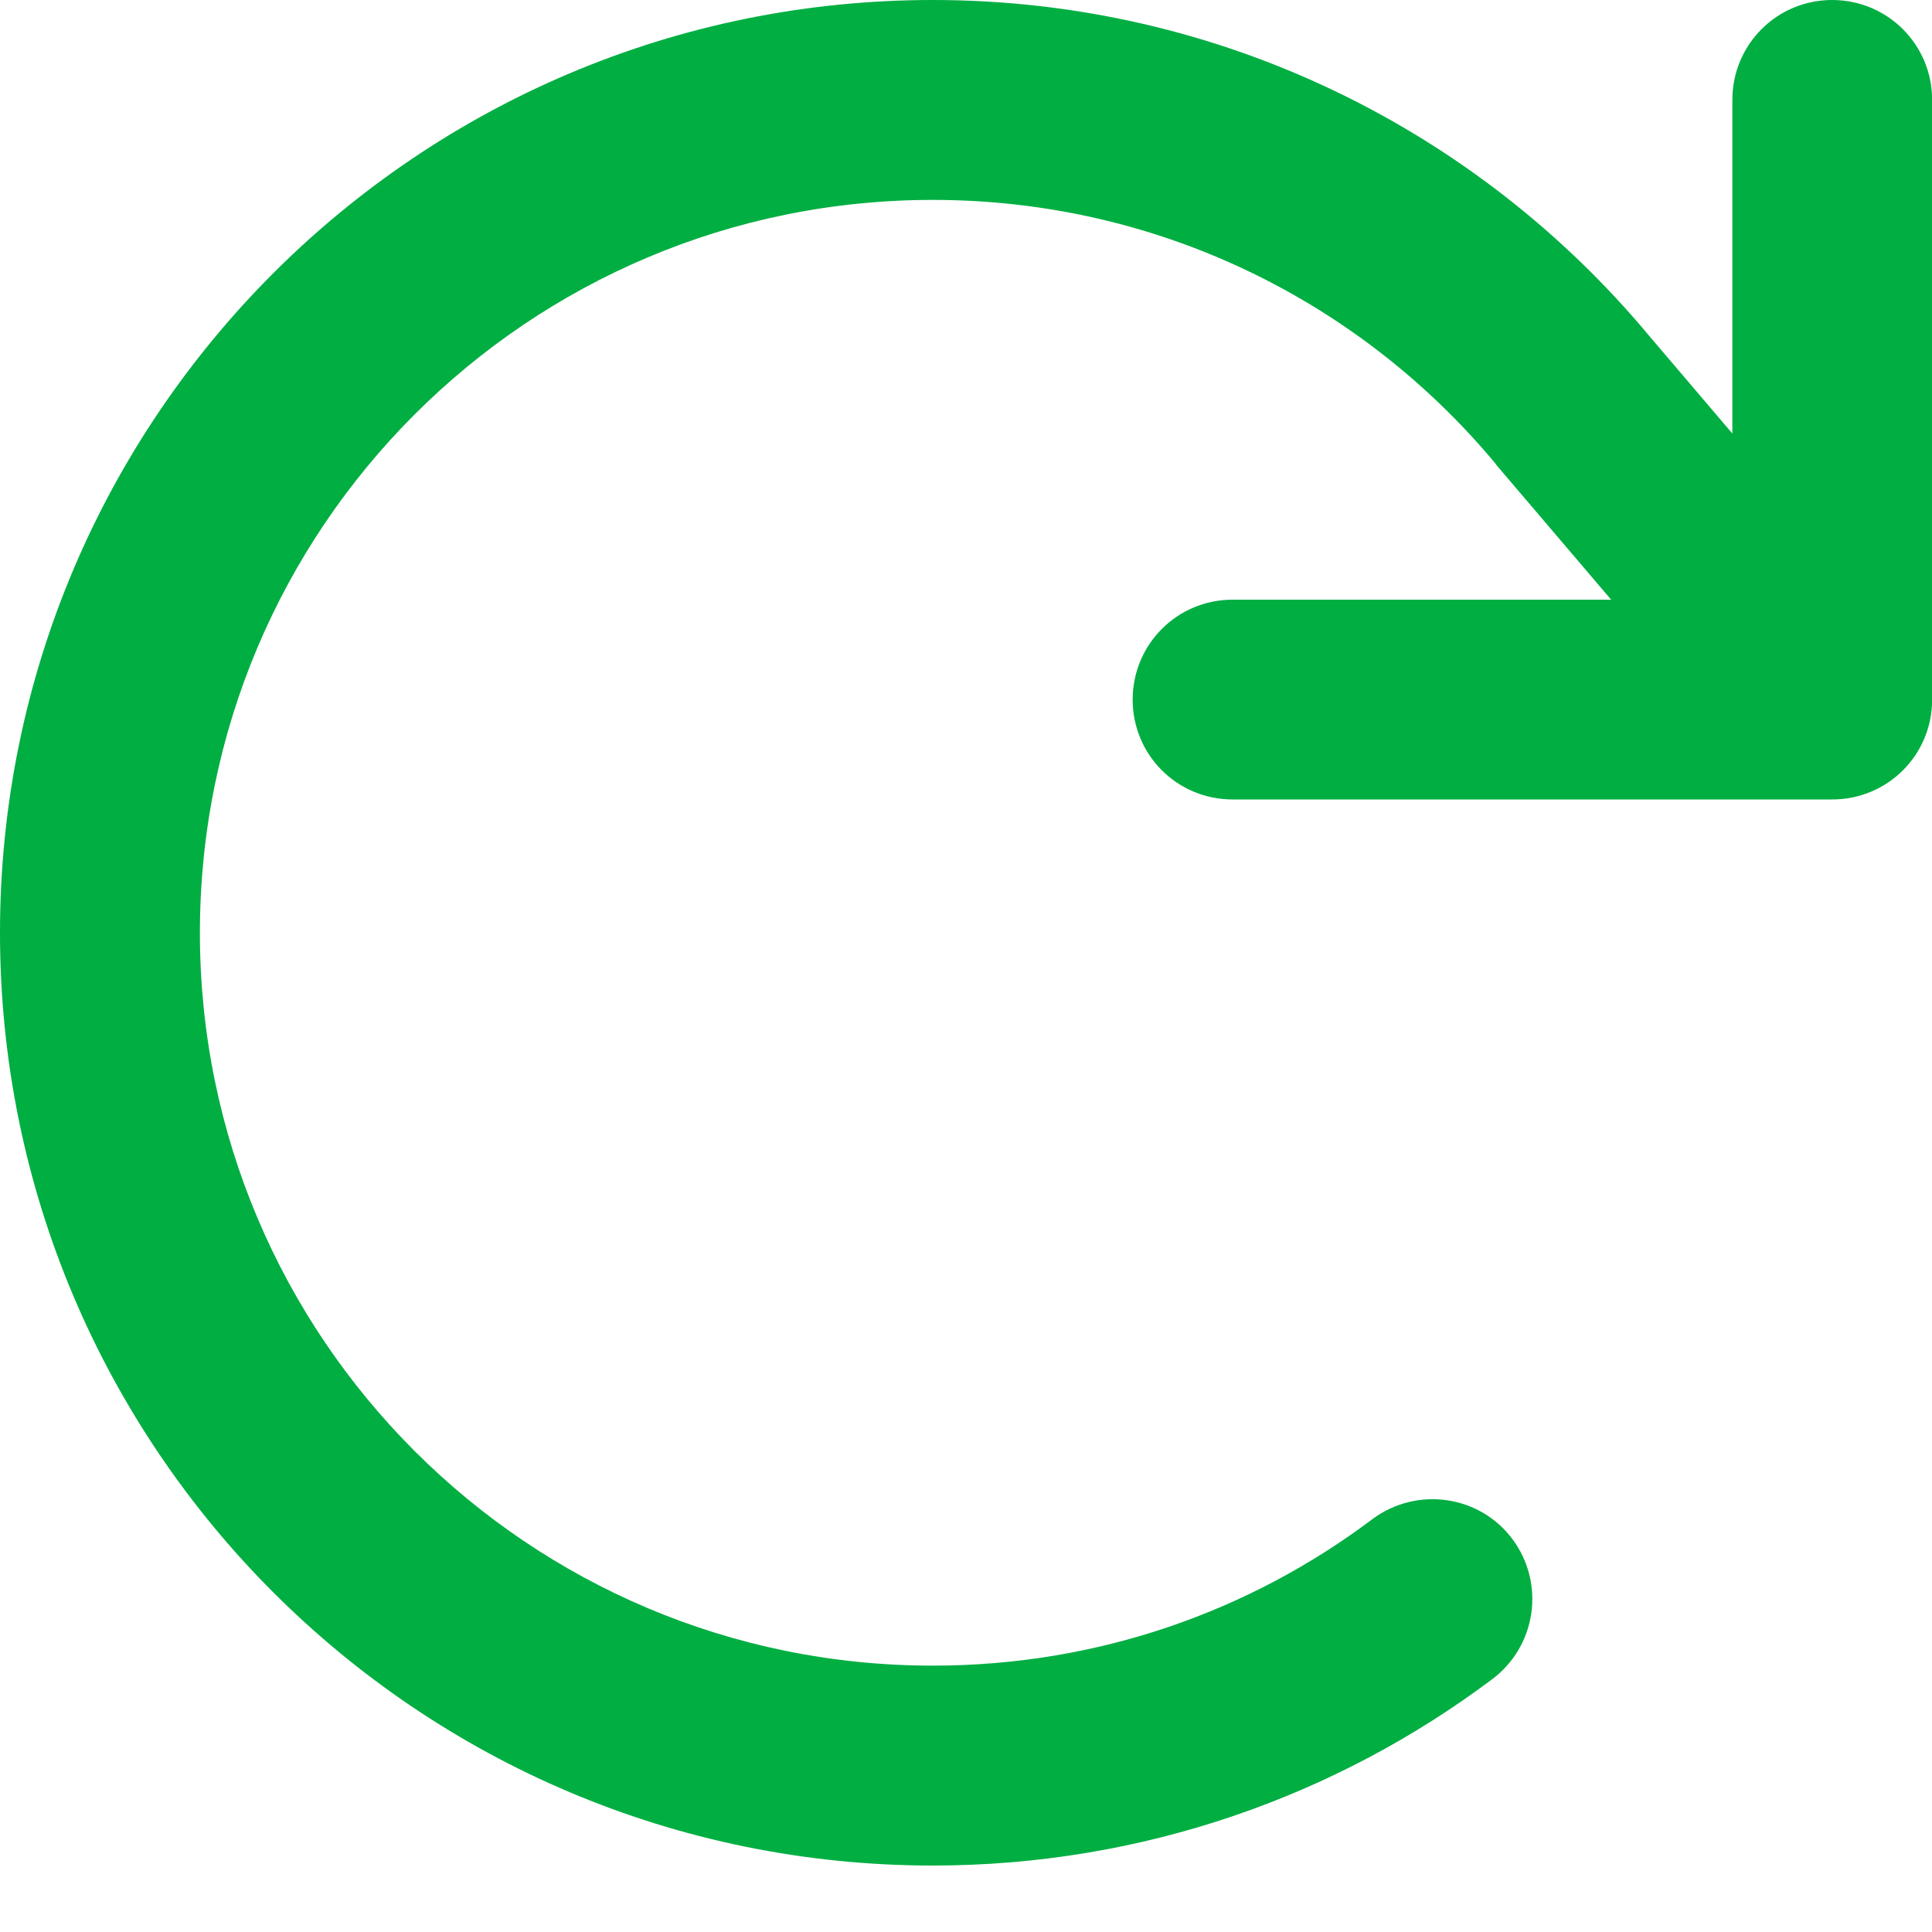
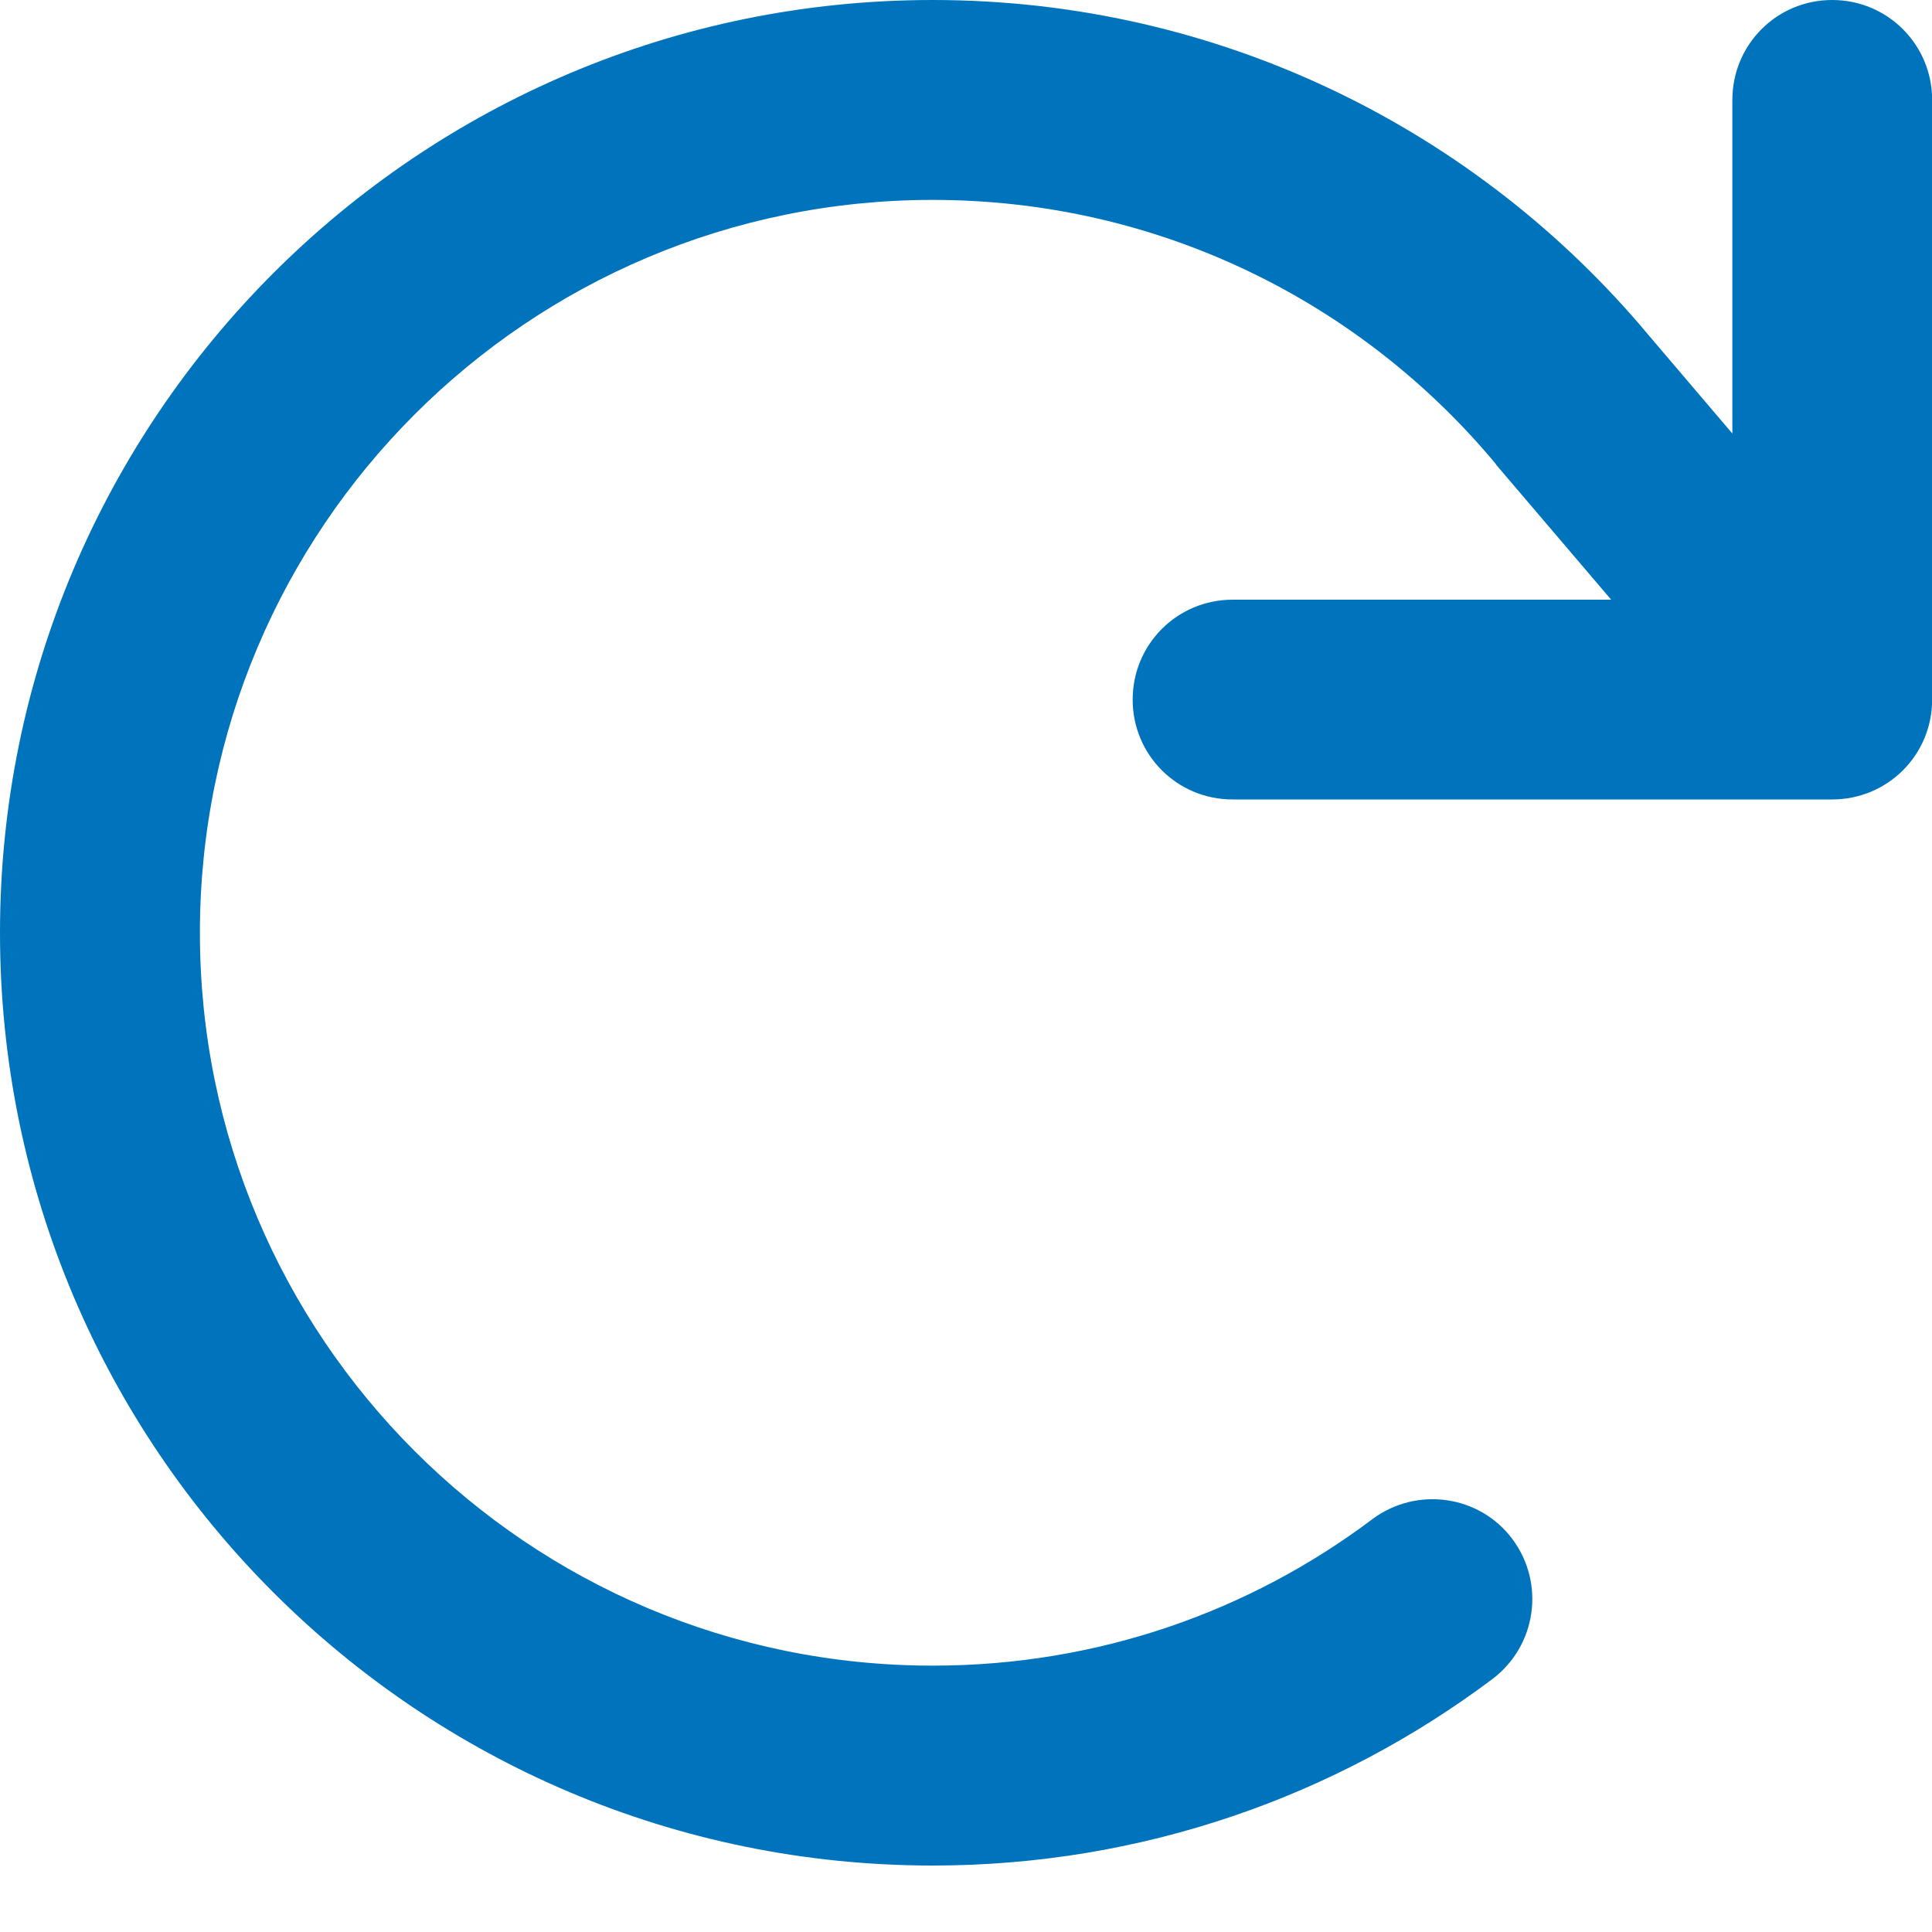
<svg xmlns="http://www.w3.org/2000/svg" width="15" height="15" viewBox="0 0 15 15" fill="none">
-   <path d="M14.225 6.207C14.655 6.207 15.001 5.862 15.001 5.432V0.776C15.001 0.346 14.655 0 14.225 0C13.795 0 13.45 0.346 13.45 0.776V3.366L12.803 2.606C11.477 1.015 9.476 0 7.242 0C3.243 0 0 3.243 0 7.242C0 11.241 3.243 14.484 7.242 14.484C8.871 14.484 10.378 13.944 11.587 13.036C11.93 12.777 11.998 12.292 11.742 11.949C11.487 11.607 10.999 11.539 10.656 11.794C9.706 12.509 8.526 12.932 7.242 12.932C4.099 12.932 1.552 10.384 1.552 7.242C1.552 4.099 4.099 1.552 7.242 1.552C8.998 1.552 10.569 2.347 11.613 3.602L11.616 3.608L12.509 4.656H9.57C9.14 4.656 8.794 5.002 8.794 5.432C8.794 5.862 9.14 6.207 9.57 6.207H14.225Z" fill="#00AE42" />
+   <path d="M14.225 6.207C14.655 6.207 15.001 5.862 15.001 5.432V0.776C15.001 0.346 14.655 0 14.225 0C13.795 0 13.45 0.346 13.45 0.776V3.366L12.803 2.606C11.477 1.015 9.476 0 7.242 0C3.243 0 0 3.243 0 7.242C0 11.241 3.243 14.484 7.242 14.484C8.871 14.484 10.378 13.944 11.587 13.036C11.93 12.777 11.998 12.292 11.742 11.949C11.487 11.607 10.999 11.539 10.656 11.794C9.706 12.509 8.526 12.932 7.242 12.932C4.099 12.932 1.552 10.384 1.552 7.242C1.552 4.099 4.099 1.552 7.242 1.552C8.998 1.552 10.569 2.347 11.613 3.602L11.616 3.608L12.509 4.656H9.57C9.14 4.656 8.794 5.002 8.794 5.432C8.794 5.862 9.14 6.207 9.57 6.207H14.225Z" fill="#0073BD" />
</svg>
